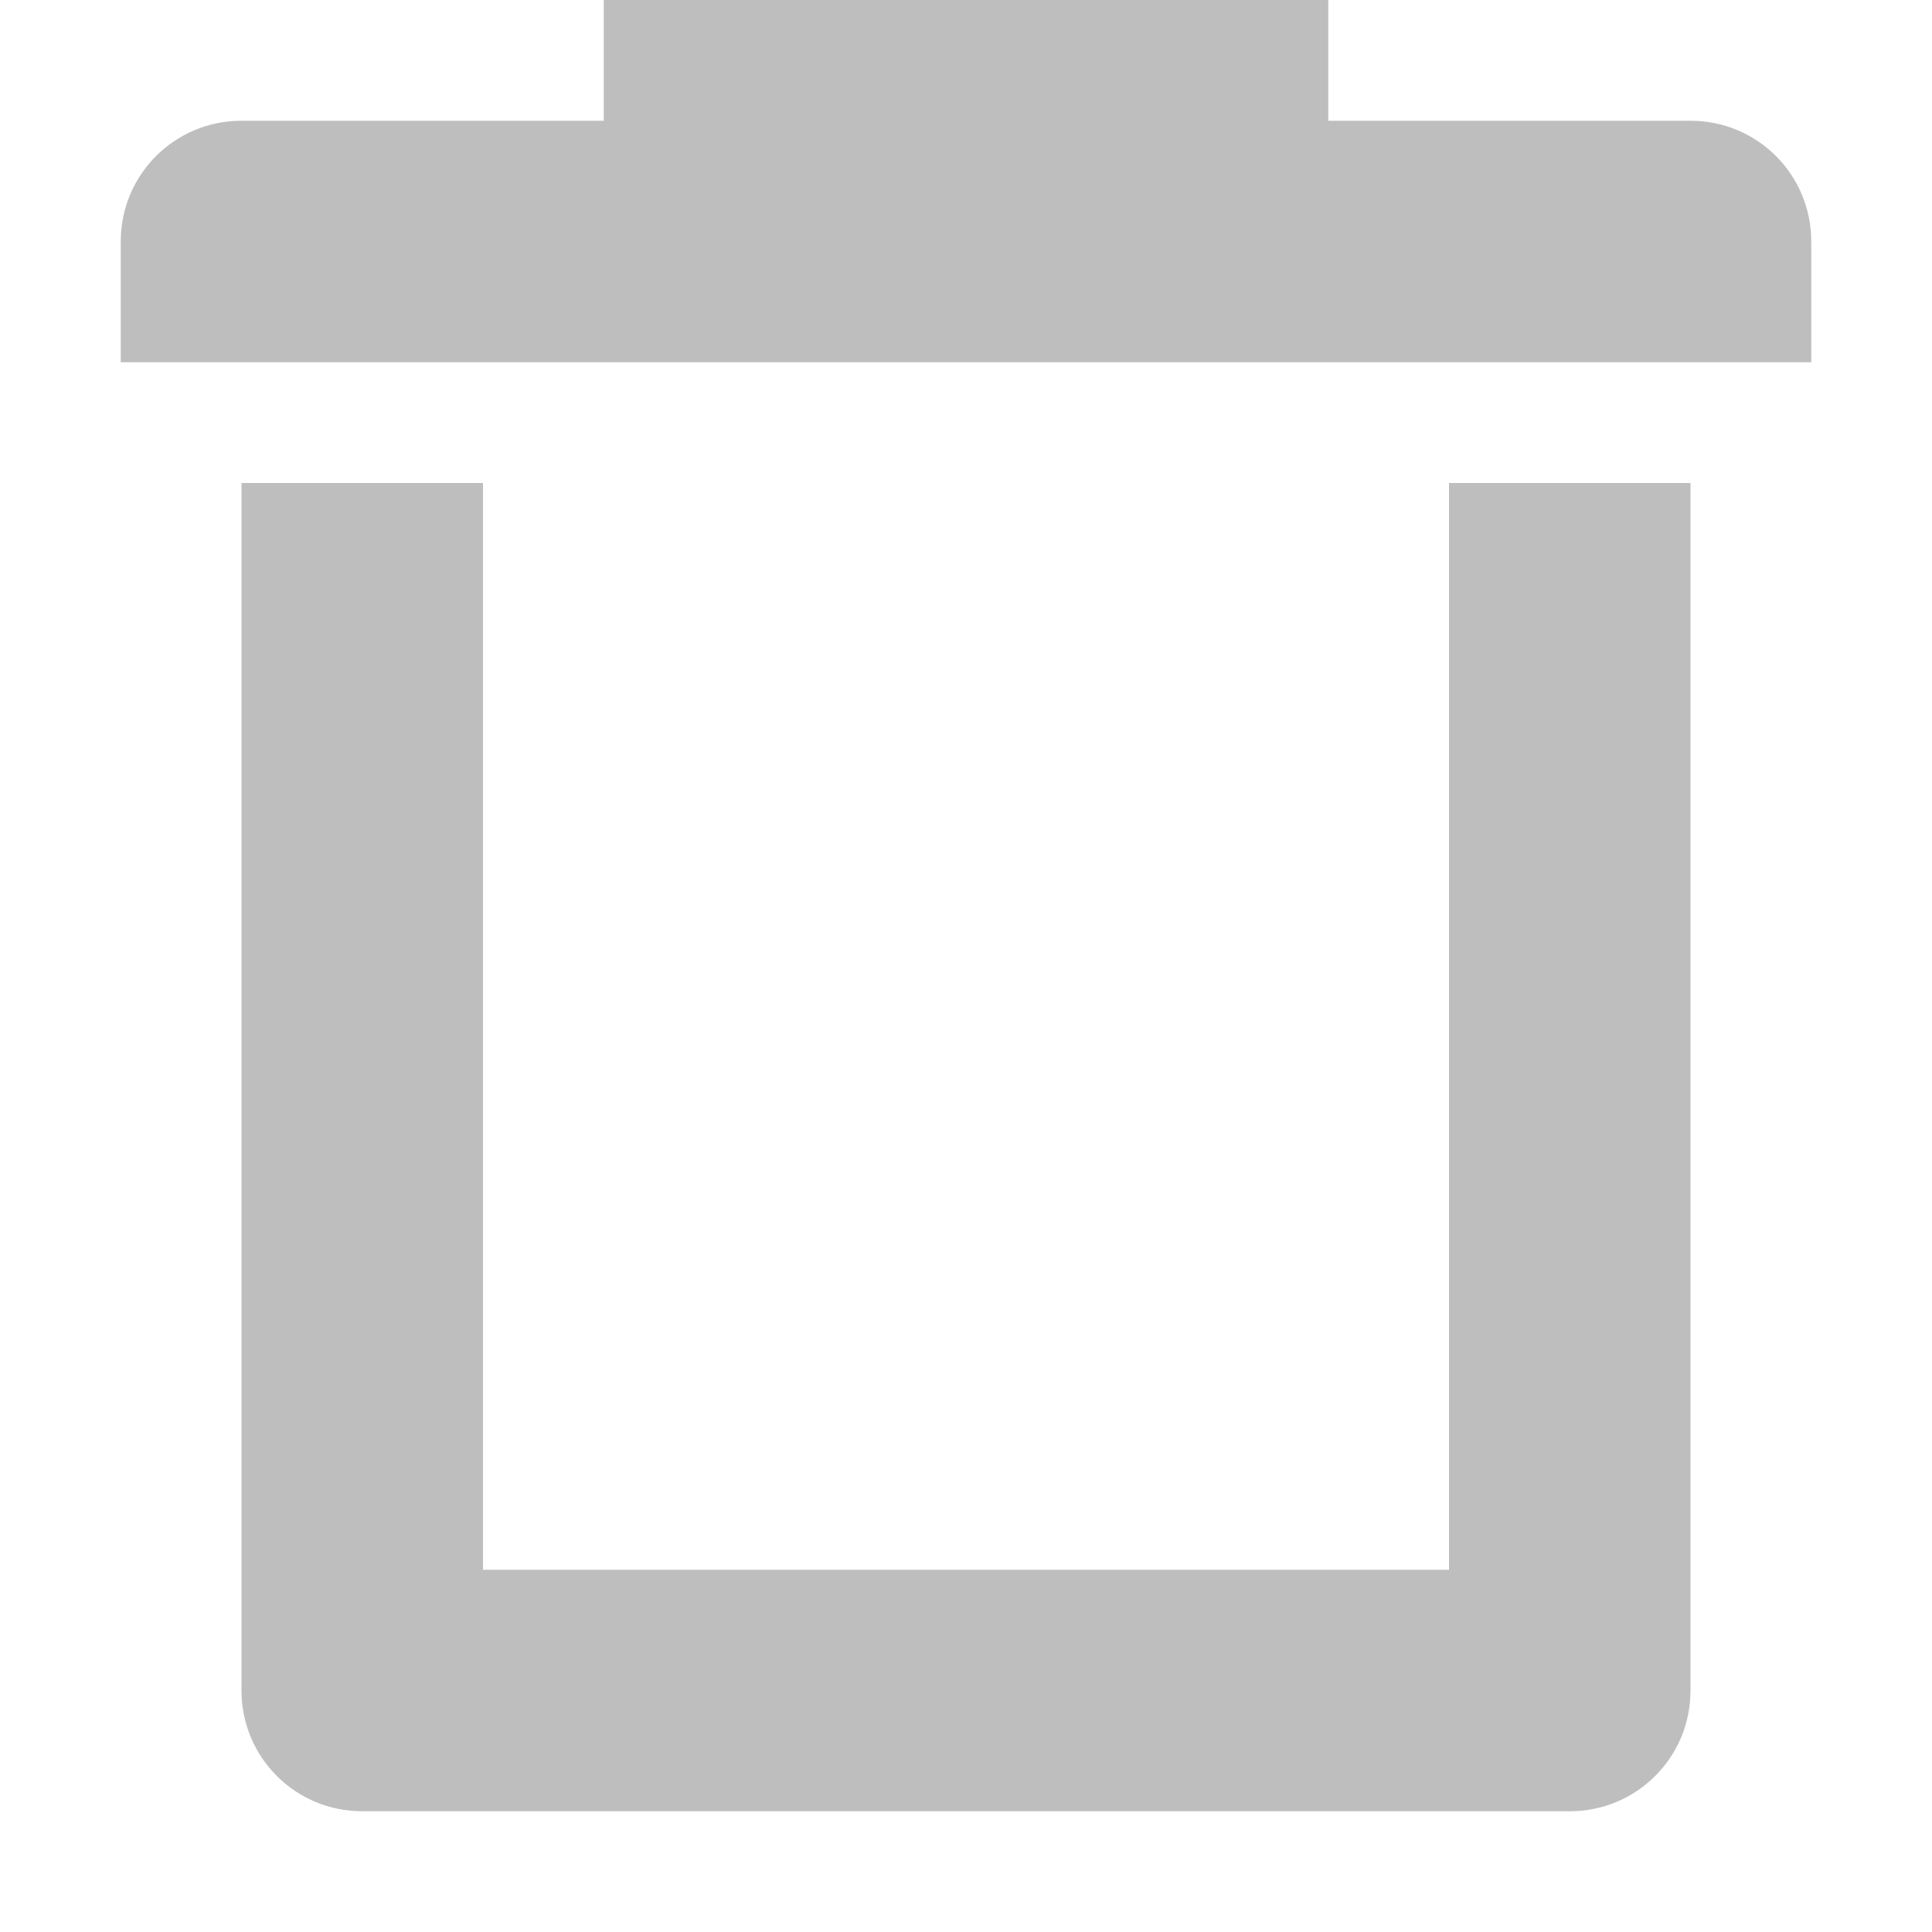
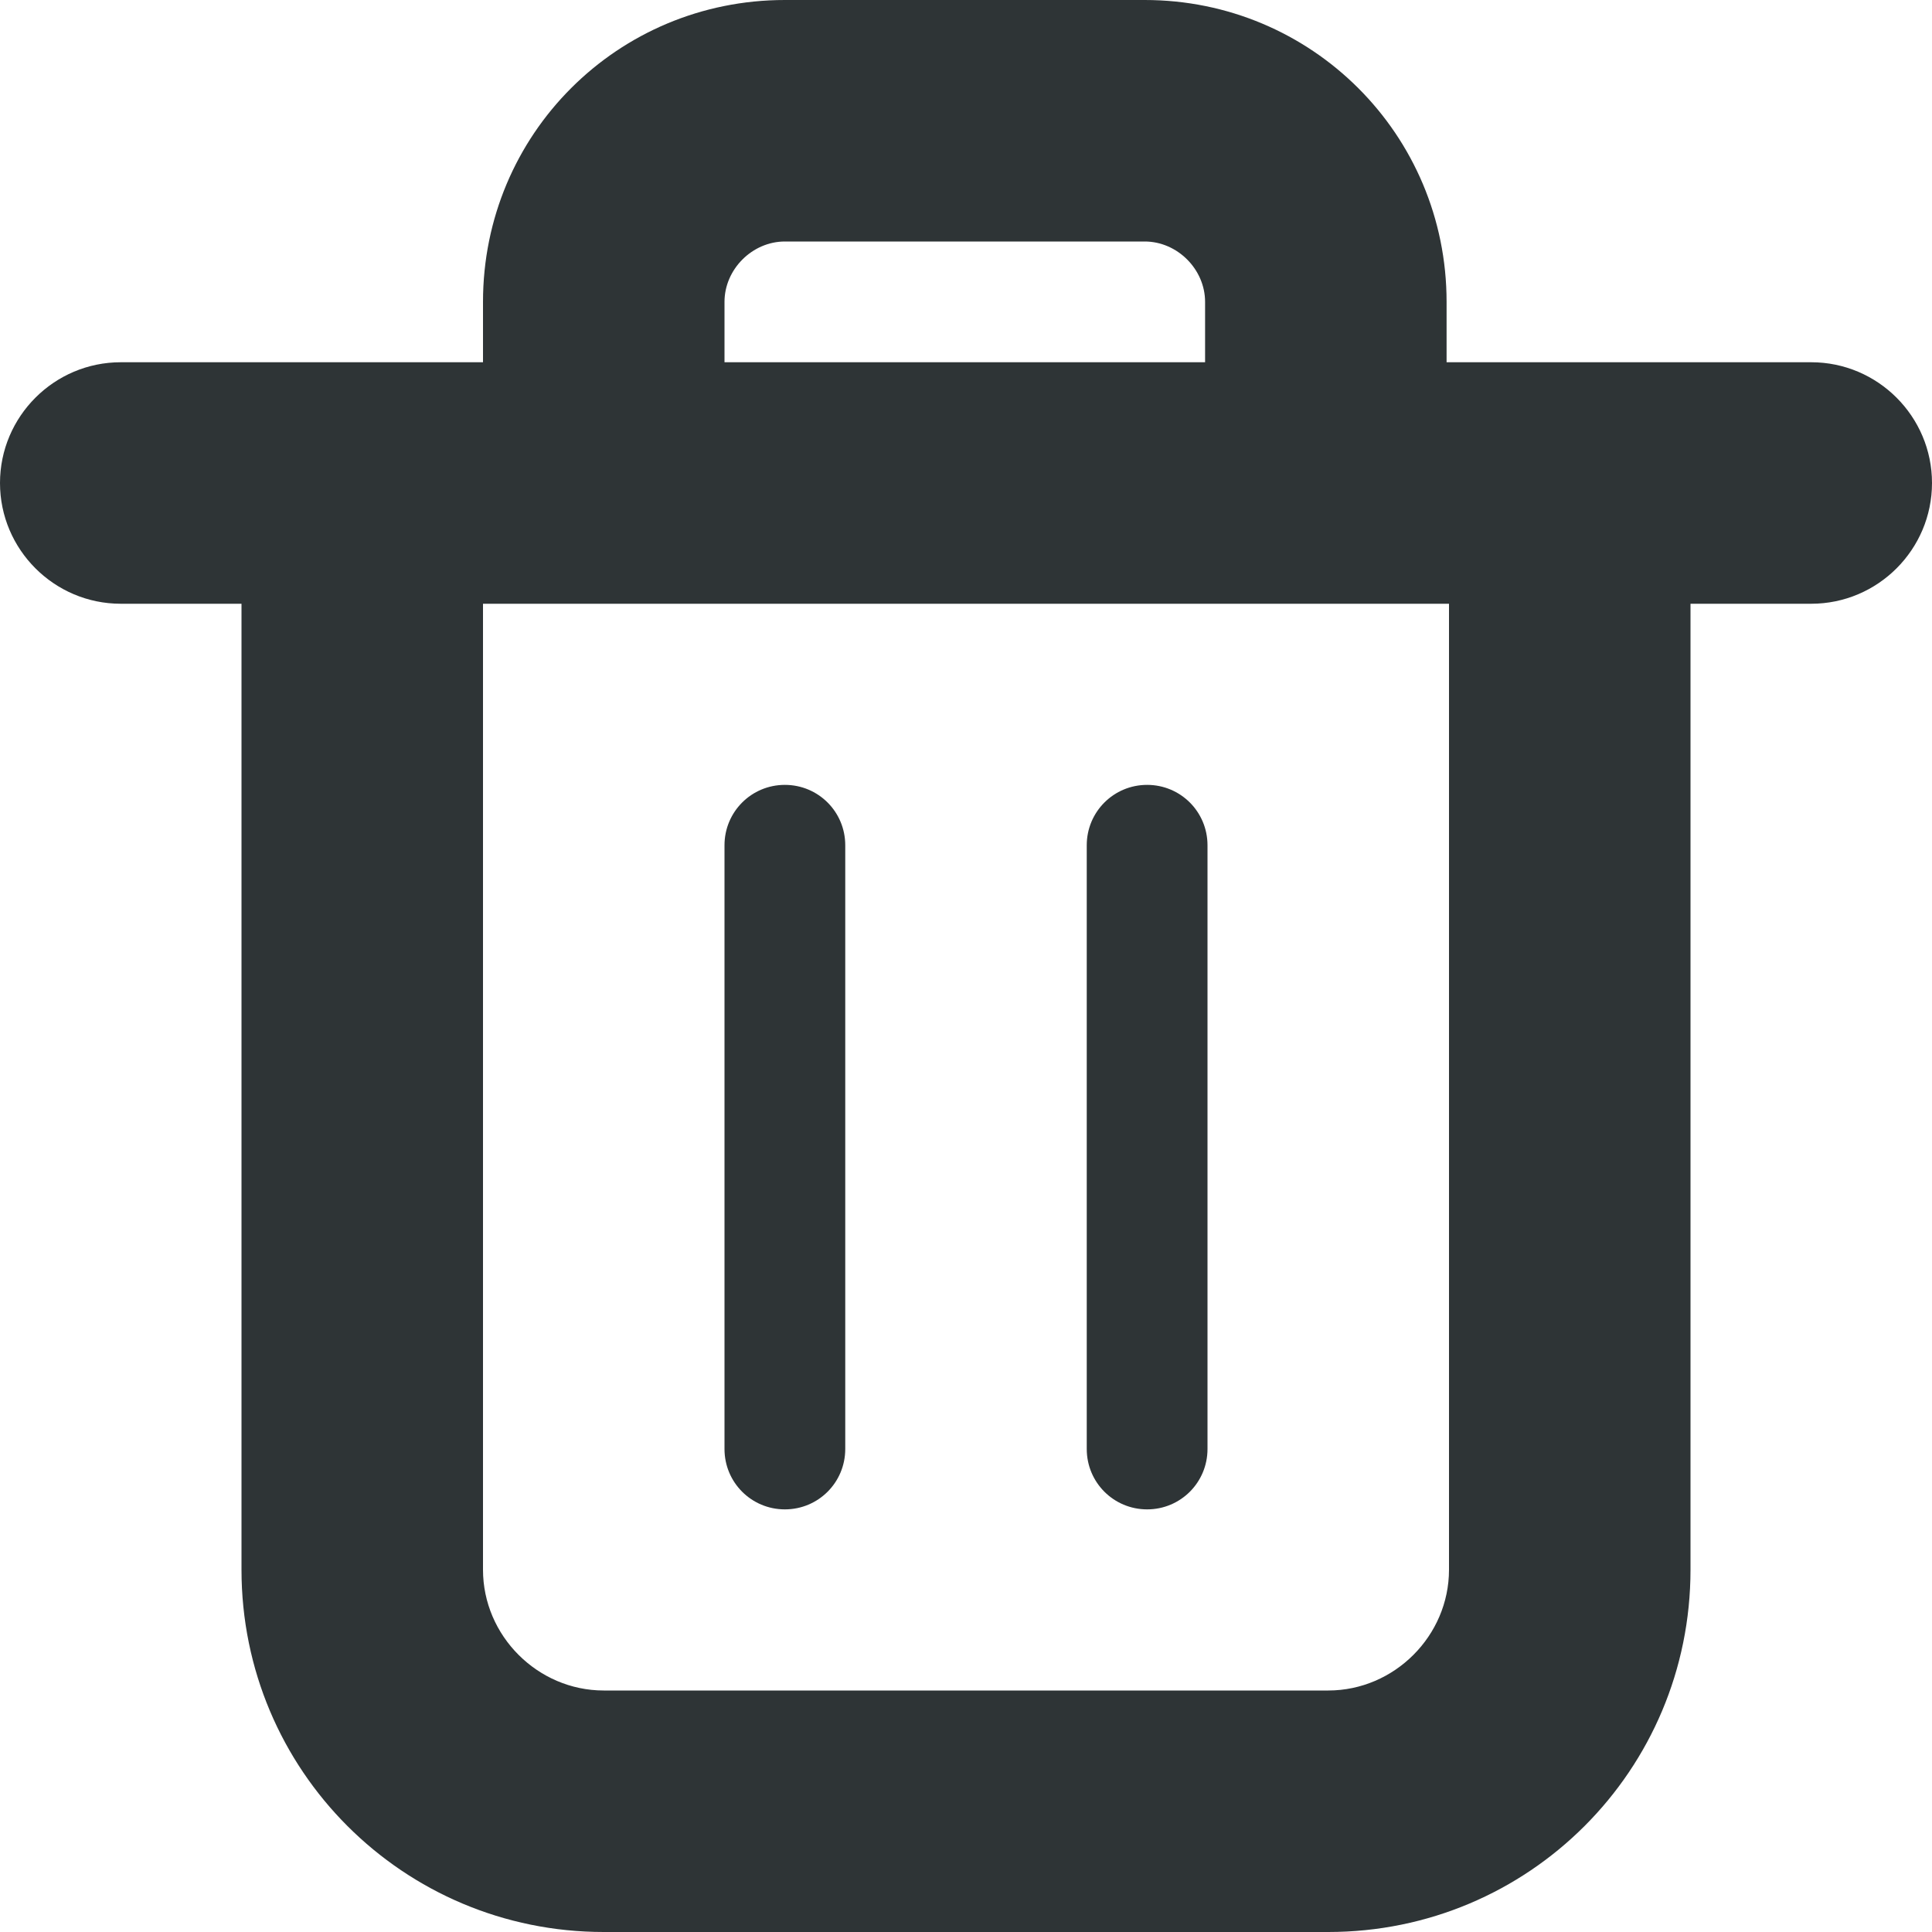
- <svg xmlns="http://www.w3.org/2000/svg" id="svg7384" version="1.1" height="16" width="16">
-   <defs id="defs7386" />
-   <g transform="translate(-482,-176)" id="layer9" style="display:inline" />
-   <g transform="translate(-482,-176)" id="layer10" />
-   <g transform="translate(-482,-176)" id="layer11" />
-   <g transform="translate(-482,-176)" id="layer12" />
-   <g transform="translate(-482,-176)" id="layer13">
-     <g transform="translate(254.0002,-820)" id="g40072" />
-     <path style="opacity:1;fill:#bebebe;fill-opacity:1;stroke:none;stroke-width:2;stroke-linecap:butt;stroke-linejoin:round;stroke-miterlimit:4;stroke-dasharray:none;stroke-dashoffset:0;stroke-opacity:1" d="M 5 0 L 5 1 L 2 1 C 1.446 1 1 1.446 1 2 L 1 3 L 15 3 L 15 2 C 15 1.446 14.554 1 14 1 L 11 1 L 11 0 L 5 0 z M 2 4 L 2 5 L 2 6 L 2 14 C 2 14.554 2.446 15 3 15 L 13 15 C 13.554 15 14 14.554 14 14 L 14 6 L 14 5 L 14 4 L 13 4 L 12 4 L 12 13 L 4 13 L 4 4 L 3 4 L 2 4 z " transform="translate(482,176)" id="rect4192" />
+ <svg xmlns="http://www.w3.org/2000/svg" height="16px" viewBox="0 0 16 16" width="16px">
+   <g fill="#2e3436">
+     <path d="m 1 3 h 14 c 0.551 0 1 0.449 1 1 s -0.449 1 -1 1 h -14 c -0.551 0 -1 -0.449 -1 -1 s 0.449 -1 1 -1 z m 0 0" />
+     <path d="m 4 4 v -1.5 c 0 -1.387 1.113 -2.5 2.5 -2.5 h 2.98 c 1.383 0 2.5 1.113 2.5 2.5 v 1.5 h -2 v -1.5 c 0 -0.27 -0.23 -0.5 -0.5 -0.5 h -2.98 c -0.27 0 -0.5 0.23 -0.5 0.5 v 1.5 z m 0 0" />
+     <path d="m 4 4 v 9 c 0 0.547 0.453 1 1 1 h 6 c 0.547 0 1 -0.453 1 -1 v -9 h 2 v 9 c 0 1.66 -1.34 3 -3 3 h -6 c -1.66 0 -3 -1.34 -3 -3 v -9 z m 0 0" />
+     <path d="m 7 7 v 5 c 0 0.277 -0.223 0.5 -0.5 0.5 s -0.5 -0.223 -0.5 -0.5 v -5 c 0 -0.277 0.223 -0.5 0.5 -0.5 s 0.5 0.223 0.5 0.5 z m 0 0" />
+     <path d="m 10 7 v 5 c 0 0.277 -0.223 0.5 -0.5 0.5 s -0.5 -0.223 -0.5 -0.5 v -5 c 0 -0.277 0.223 -0.5 0.5 -0.5 s 0.5 0.223 0.5 0.5 z m 0 0" />
  </g>
-   <g transform="translate(-482,-176)" id="layer14" />
-   <g transform="translate(-482,-176)" id="layer15" style="display:inline" />
</svg>
